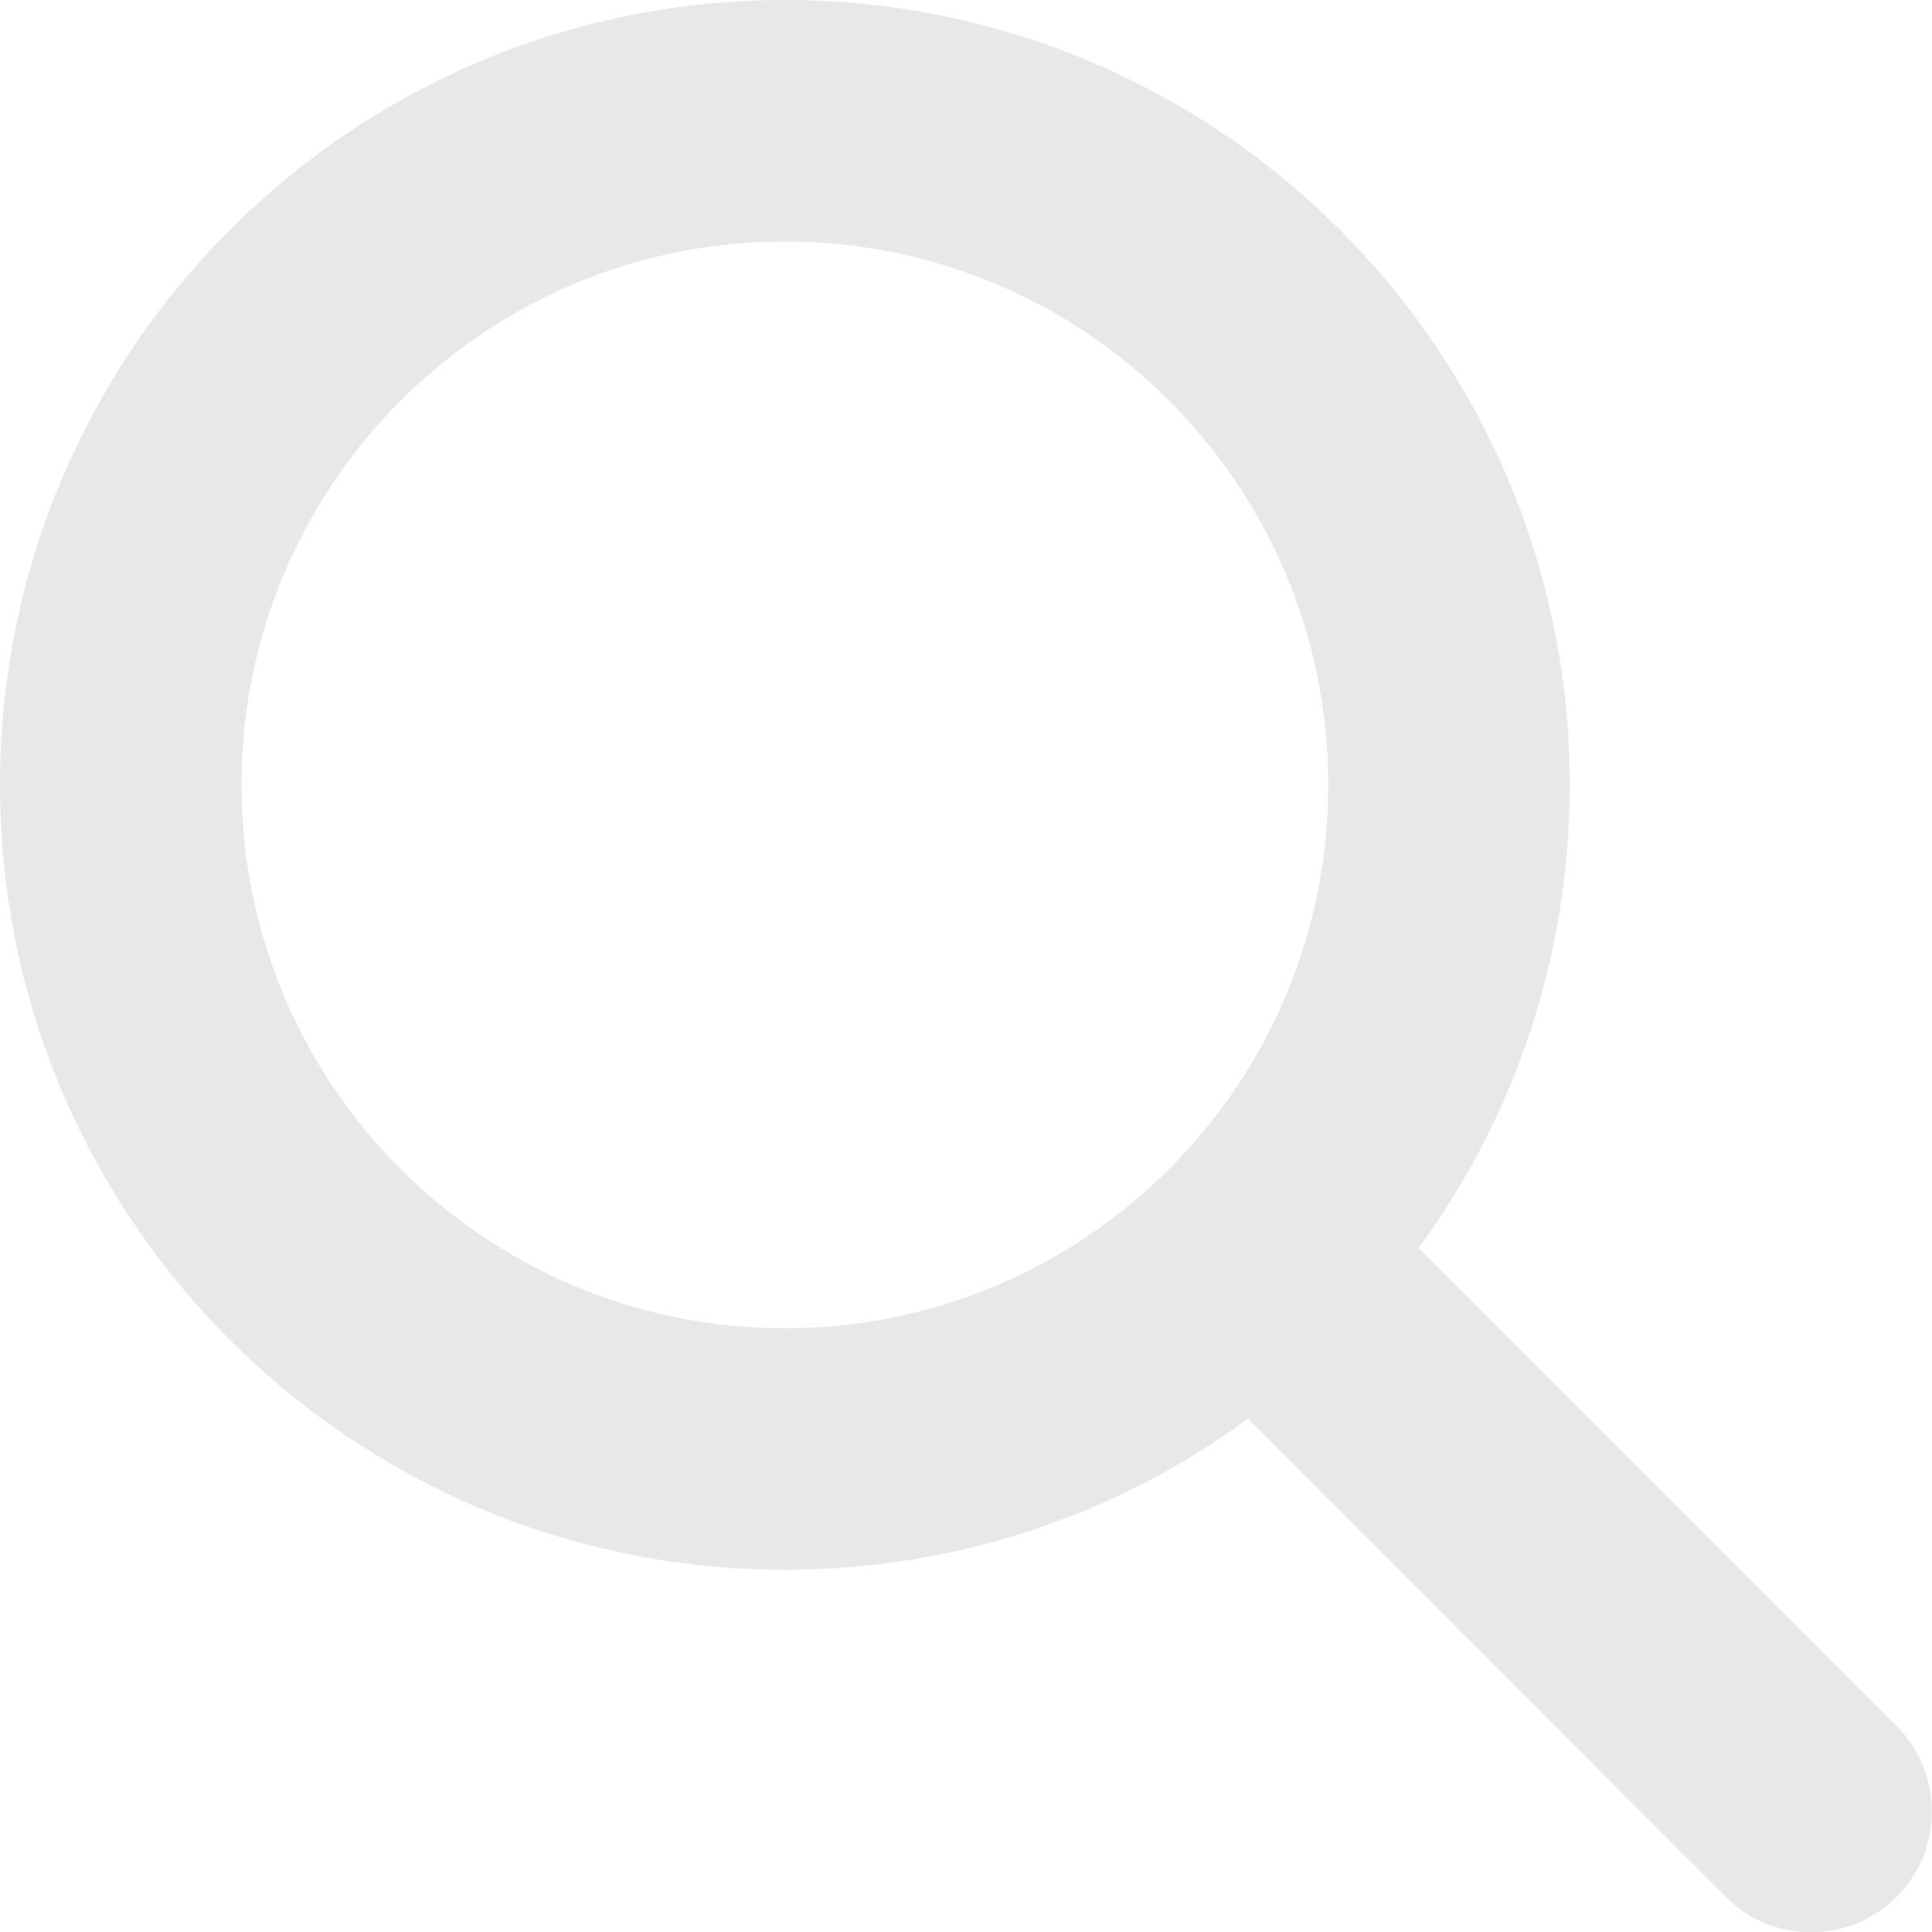
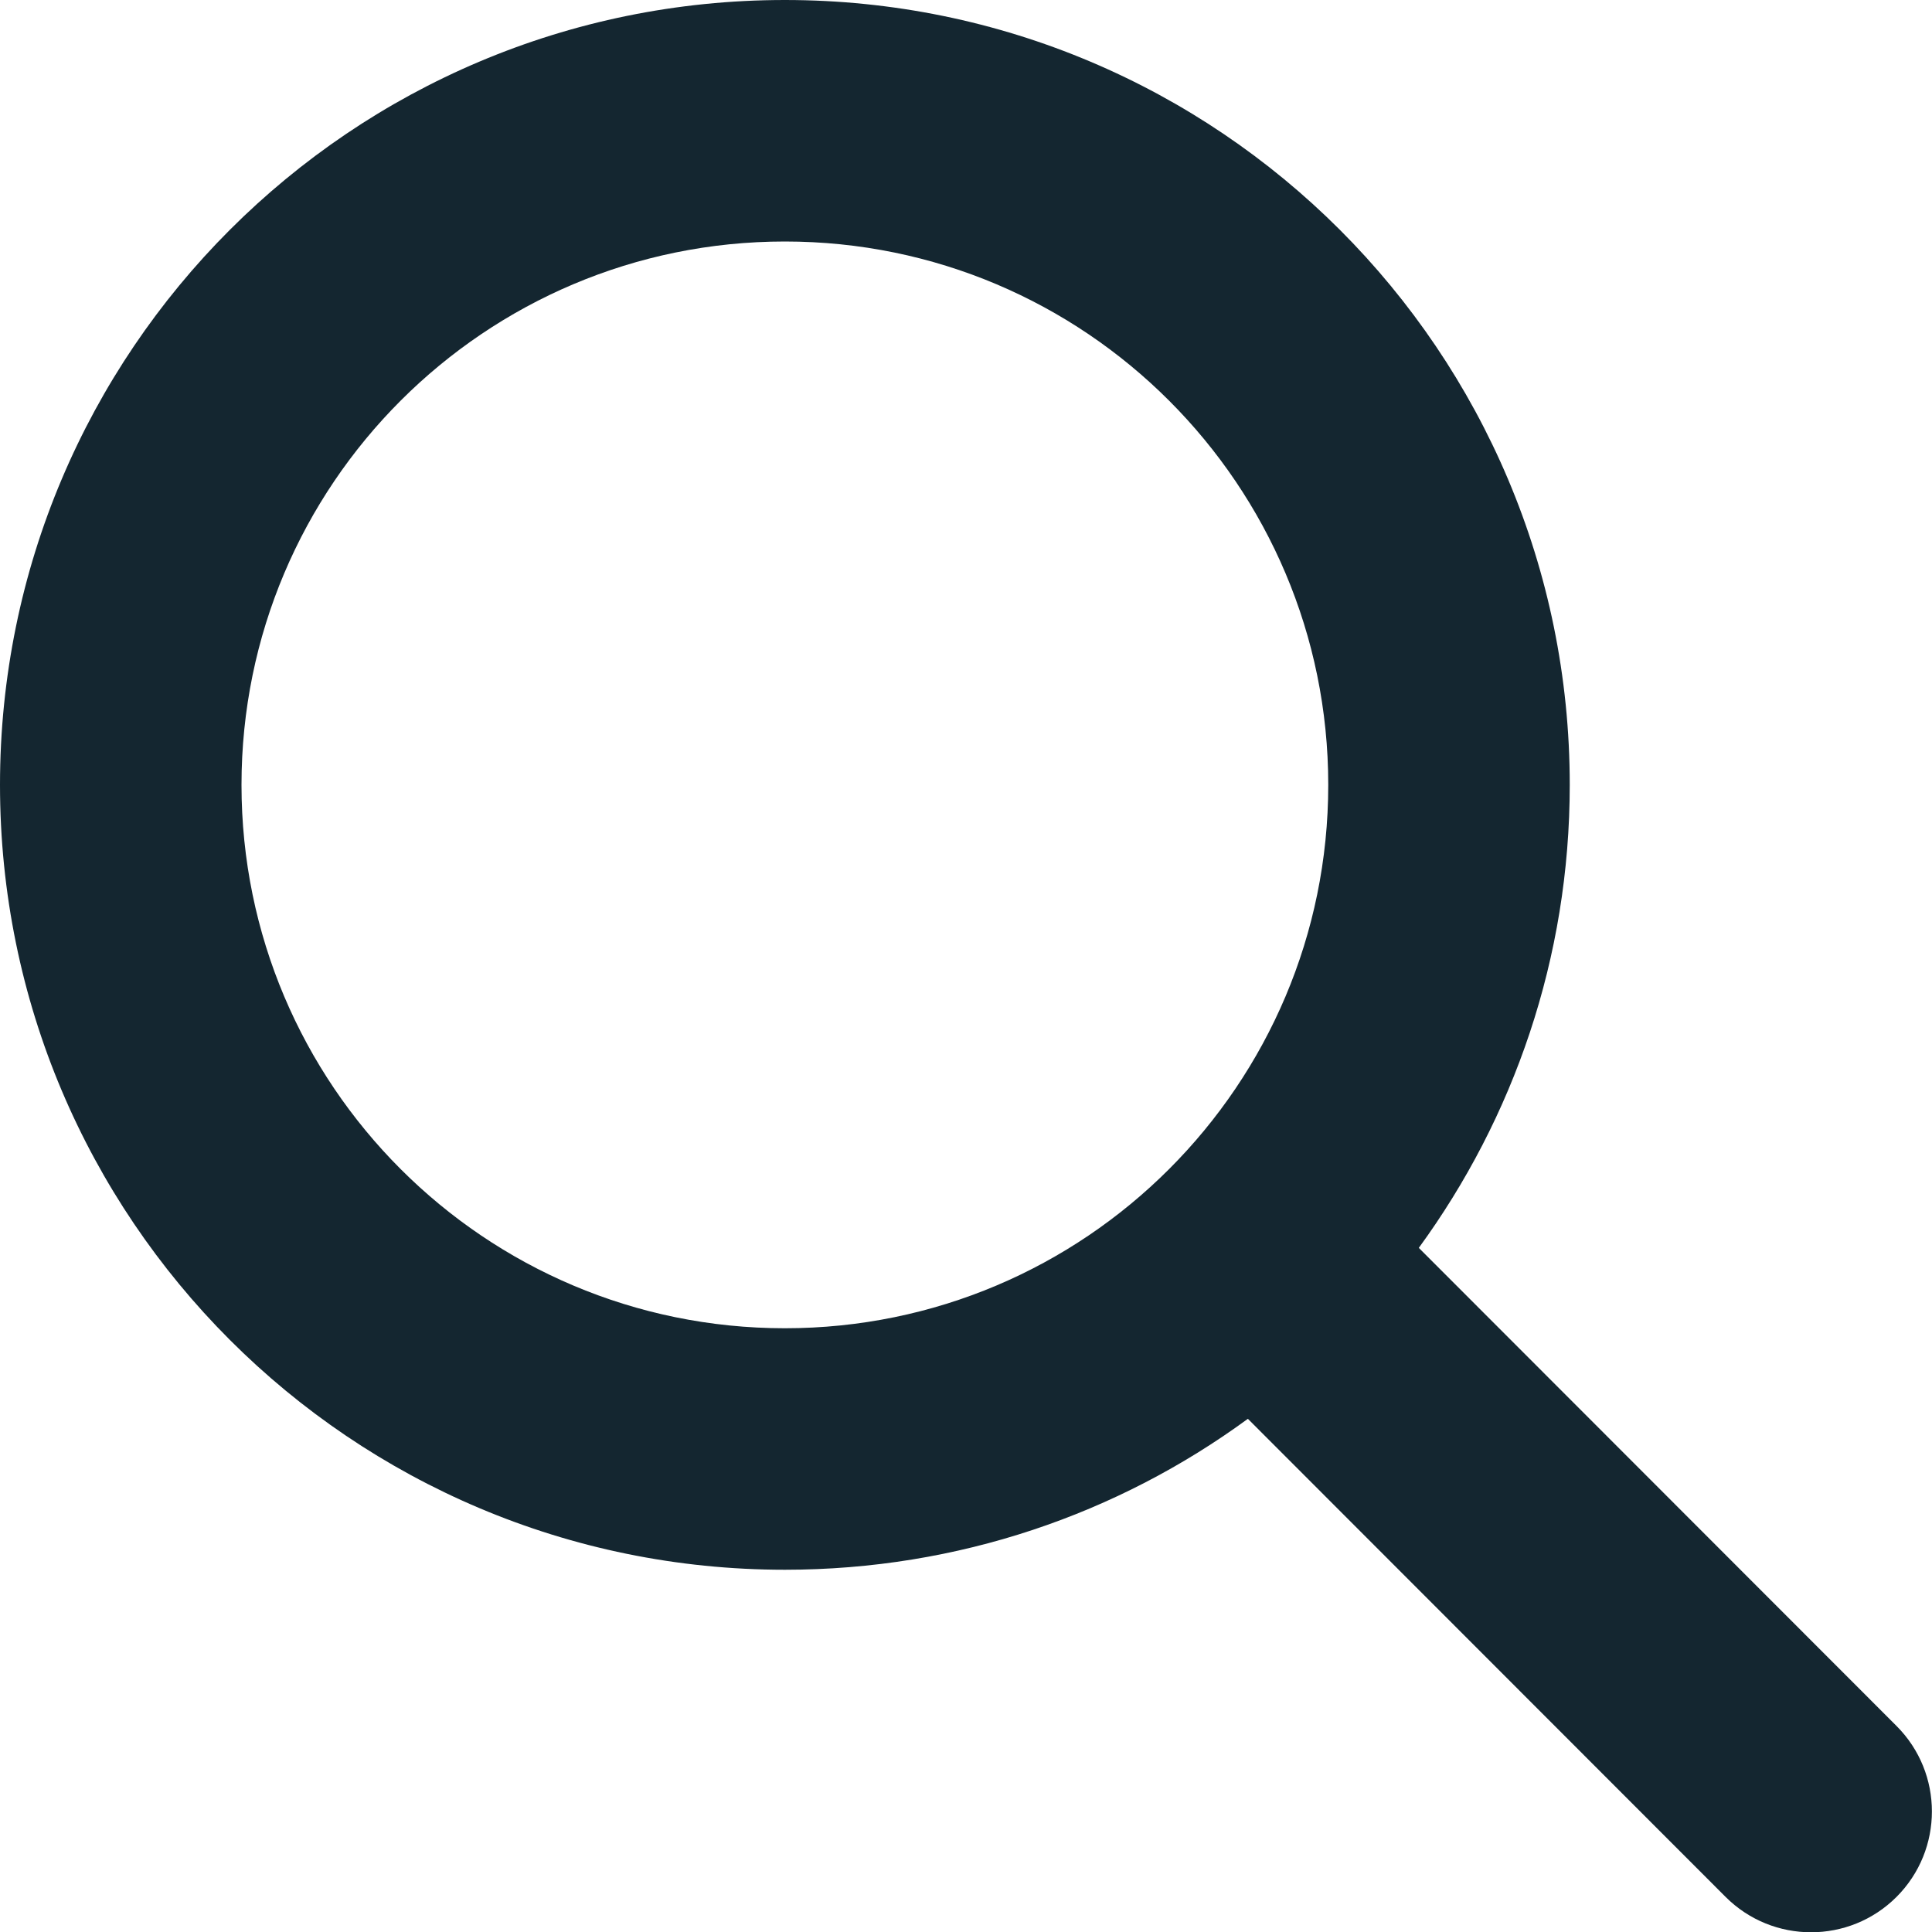
<svg xmlns="http://www.w3.org/2000/svg" viewBox="0 0 512 512">
-   <path fill="#e8e8e8" d="M416 208c0 45.9-14.9 88.3-40 122.7L502.6 457.4c12.5 12.5 12.5 32.8 0 45.3s-32.8 12.5-45.3 0L330.7 376c-34.4 25.2-76.8 40-122.7 40C93.1 416 0 322.9 0 208S93.1 0 208 0S416 93.1 416 208zM208 352a144 144 0 1 0 0-288 144 144 0 1 0 0 288z" />
+   <path fill="#142630" d="M416 208c0 45.9-14.9 88.3-40 122.7L502.6 457.4c12.5 12.5 12.5 32.8 0 45.3s-32.8 12.5-45.3 0L330.7 376c-34.4 25.2-76.8 40-122.7 40C93.1 416 0 322.9 0 208S93.1 0 208 0S416 93.1 416 208zM208 352a144 144 0 1 0 0-288 144 144 0 1 0 0 288z" />
</svg>
